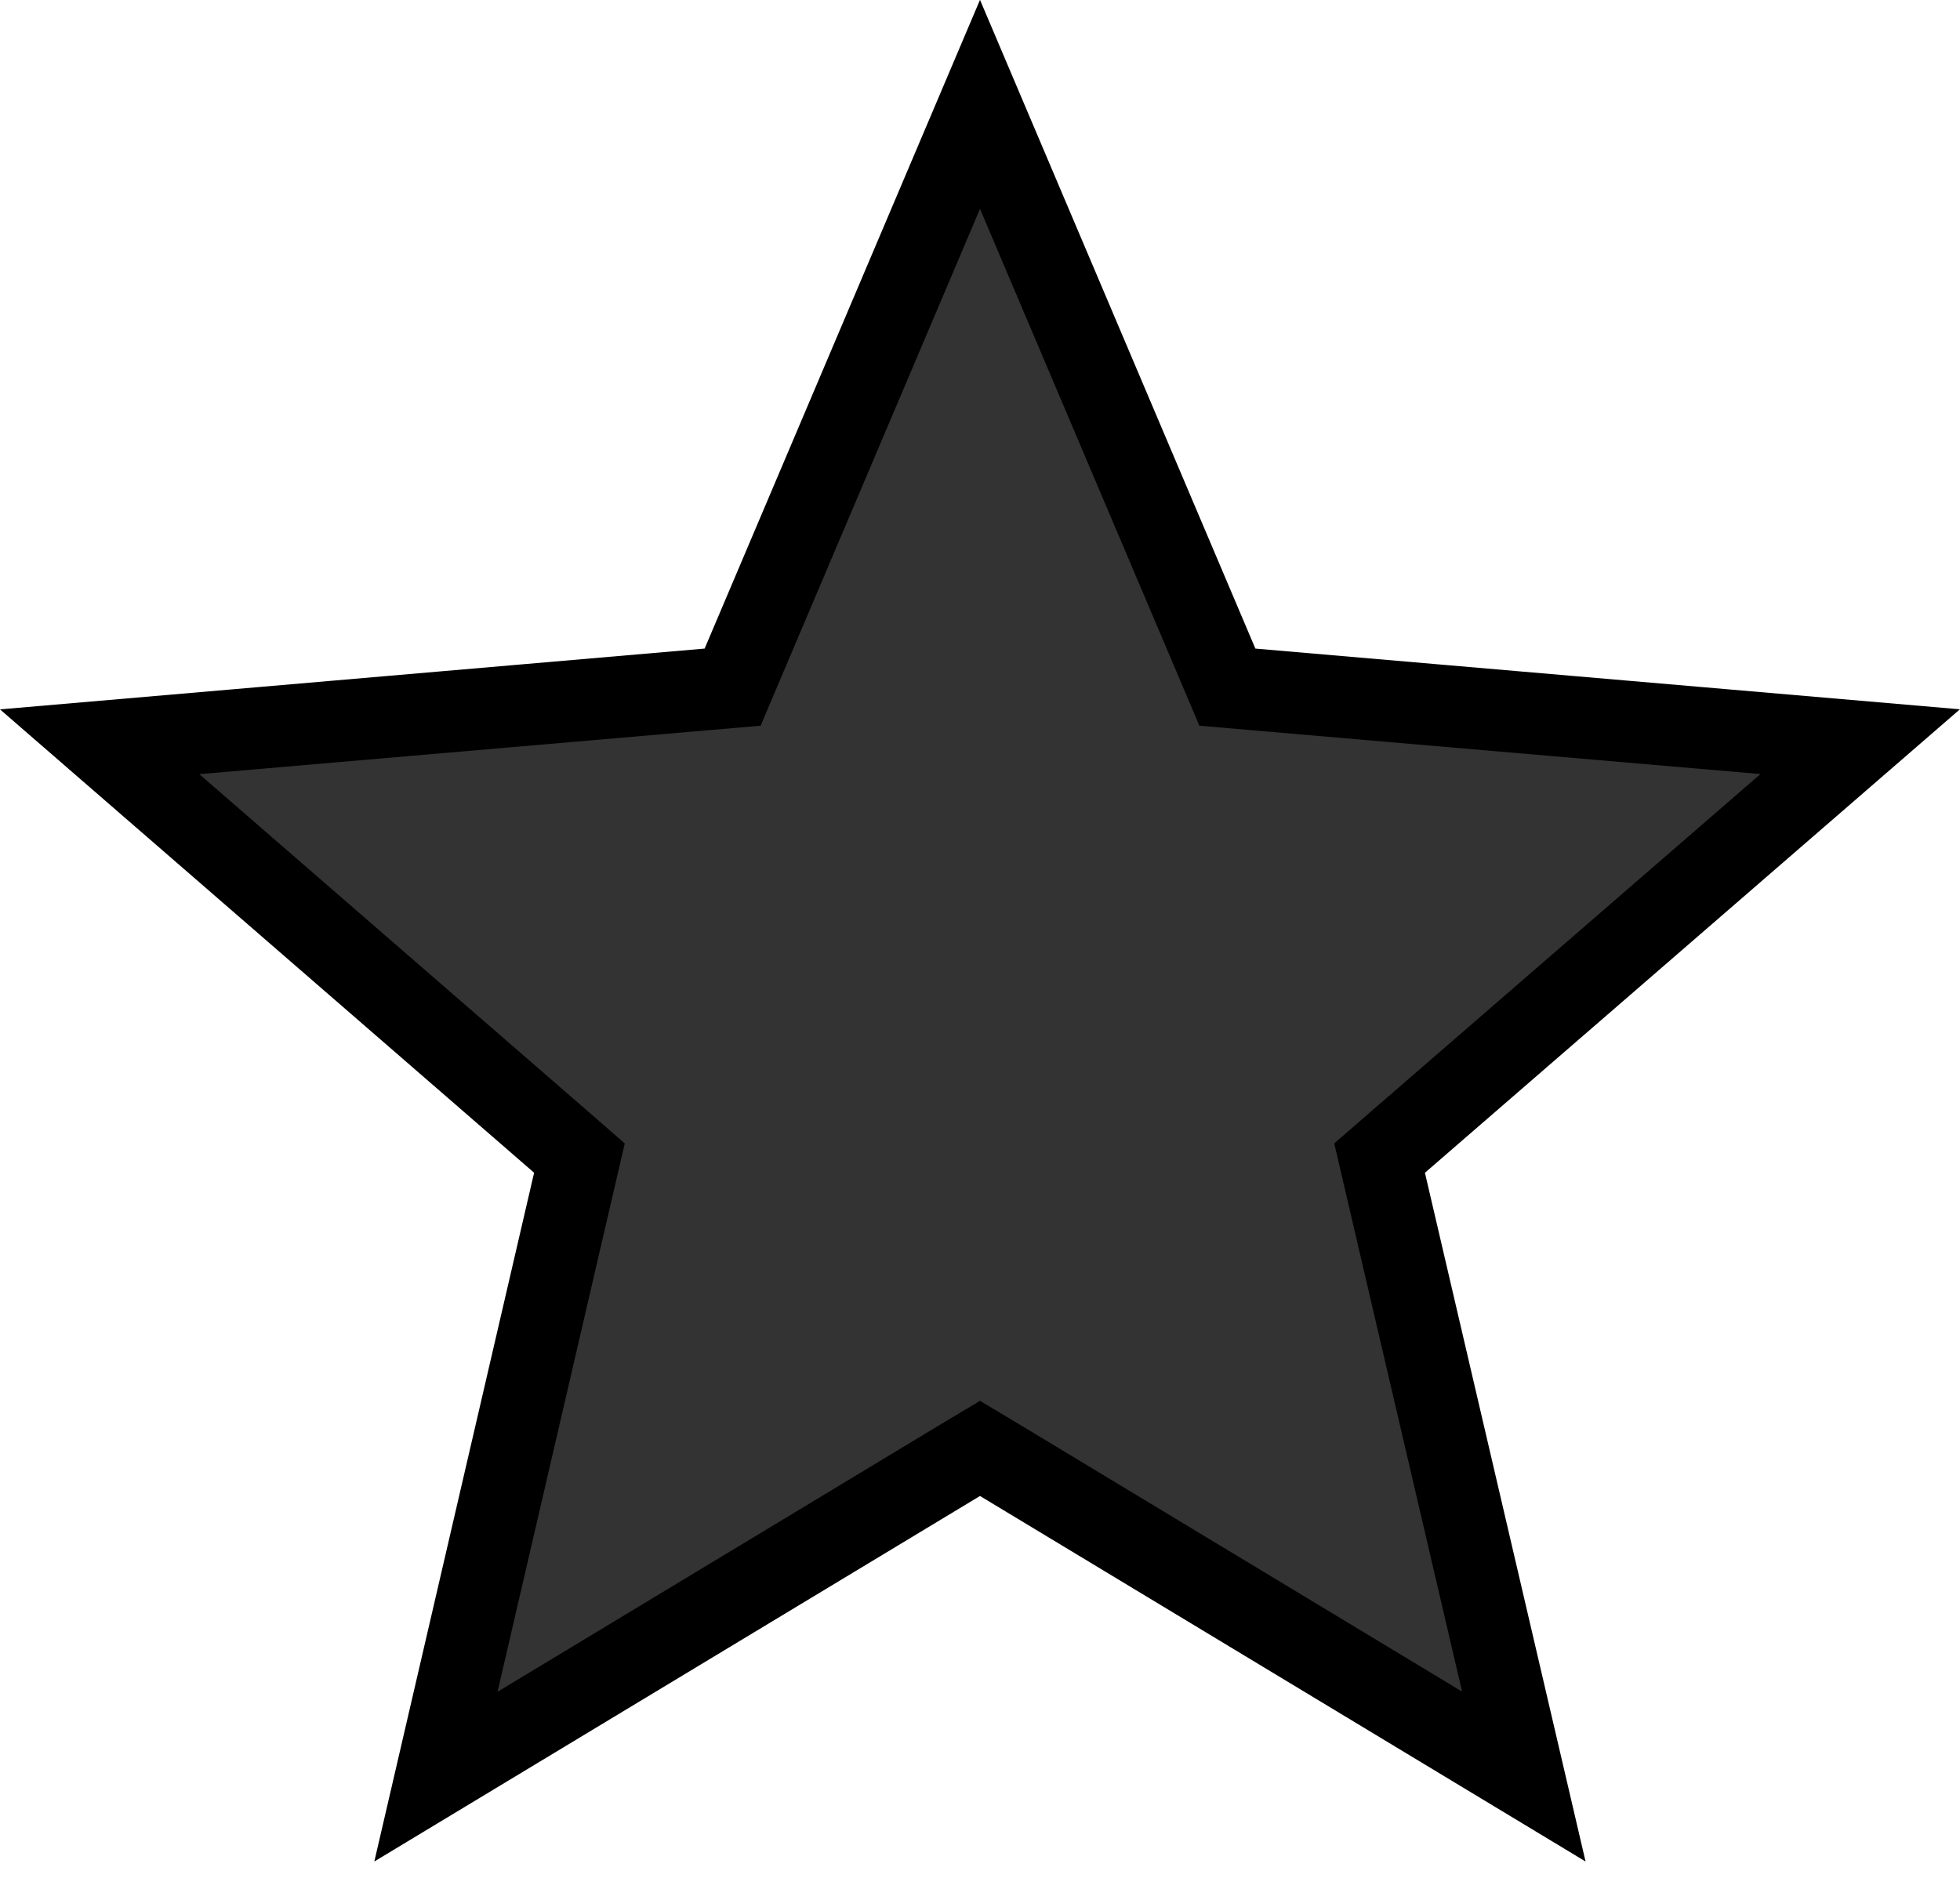
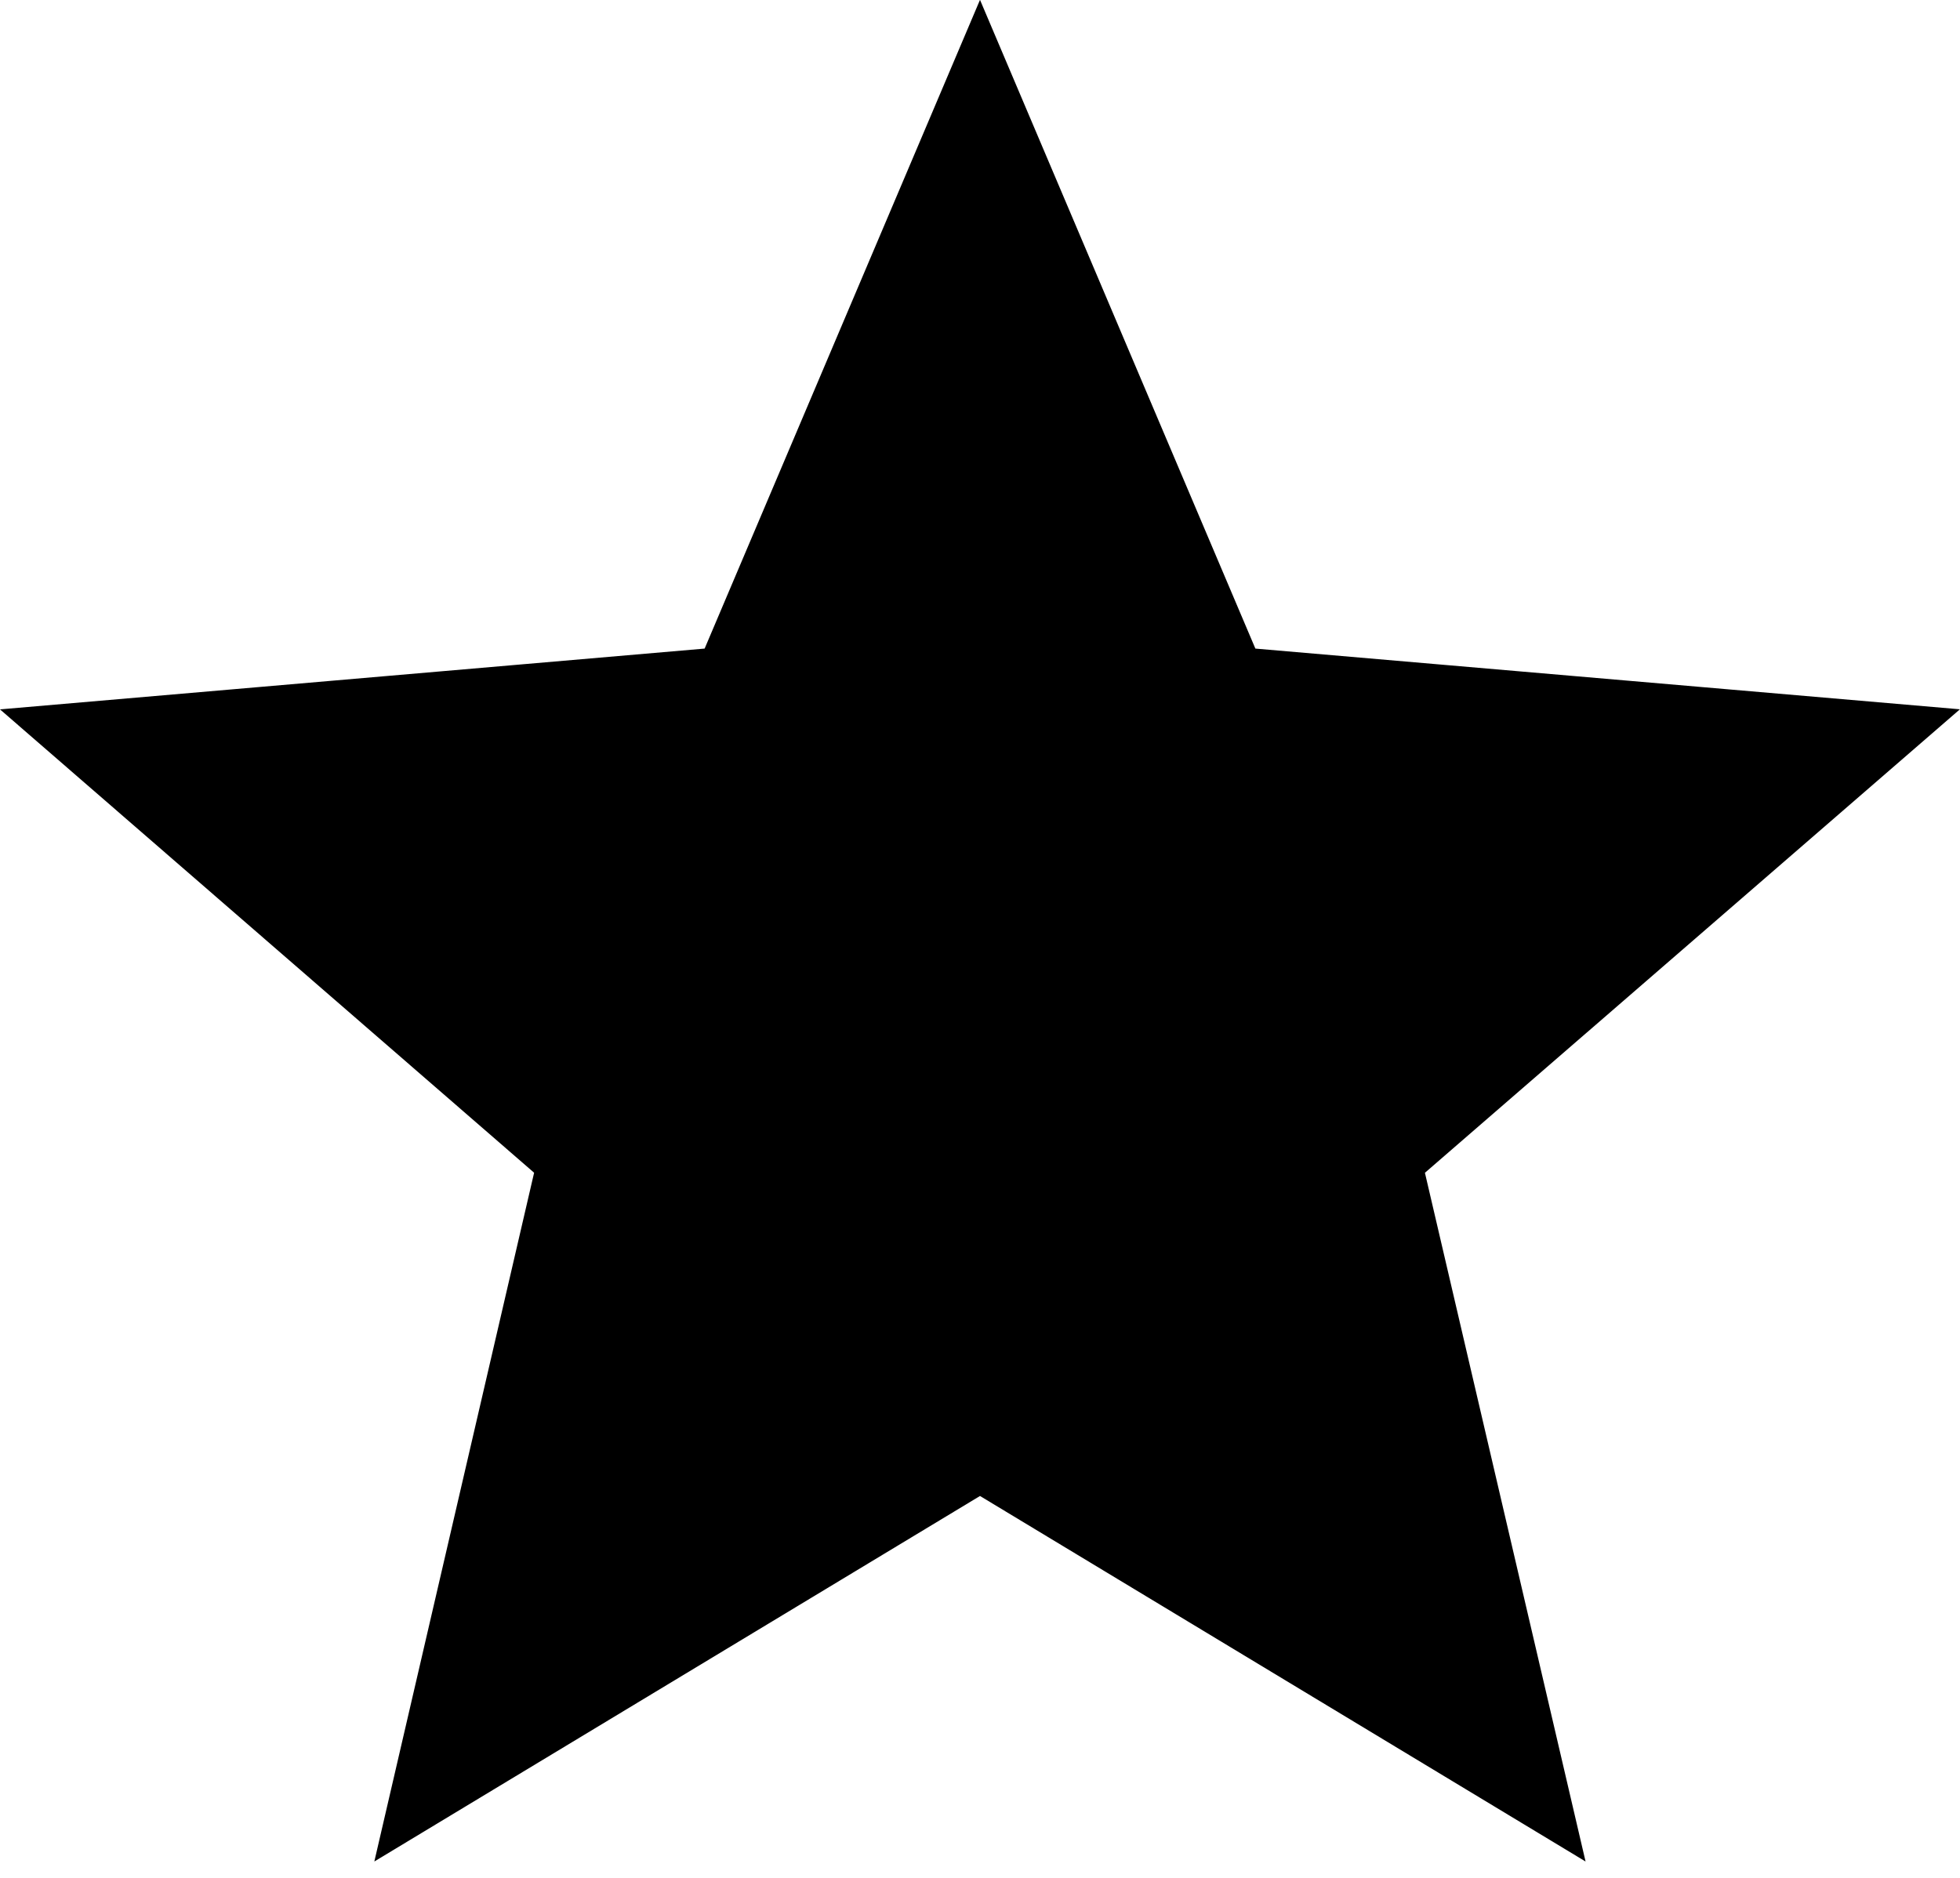
<svg xmlns="http://www.w3.org/2000/svg" width="24" height="23" viewBox="0 0 24 23" fill="none">
-   <path d="M14.912 8.14L15.029 8.416L15.329 8.442L22.778 9.084L17.121 13.986L16.893 14.184L16.961 14.477L18.659 21.759L12.259 17.895L12 17.74L11.741 17.895L5.338 21.76L7.027 14.477L7.095 14.184L6.868 13.986L1.22 9.085L8.671 8.442L8.971 8.416L9.088 8.14L12 1.278L14.912 8.14Z" fill="#333333" stroke="black" />
+   <path d="M14.912 8.14L15.029 8.416L15.329 8.442L22.778 9.084L17.121 13.986L16.893 14.184L16.961 14.477L18.659 21.759L12.259 17.895L12 17.74L11.741 17.895L5.338 21.76L7.027 14.477L7.095 14.184L6.868 13.986L1.22 9.085L8.671 8.442L8.971 8.416L9.088 8.14L12 1.278L14.912 8.14Z" fill="black" stroke="black" />
</svg>
